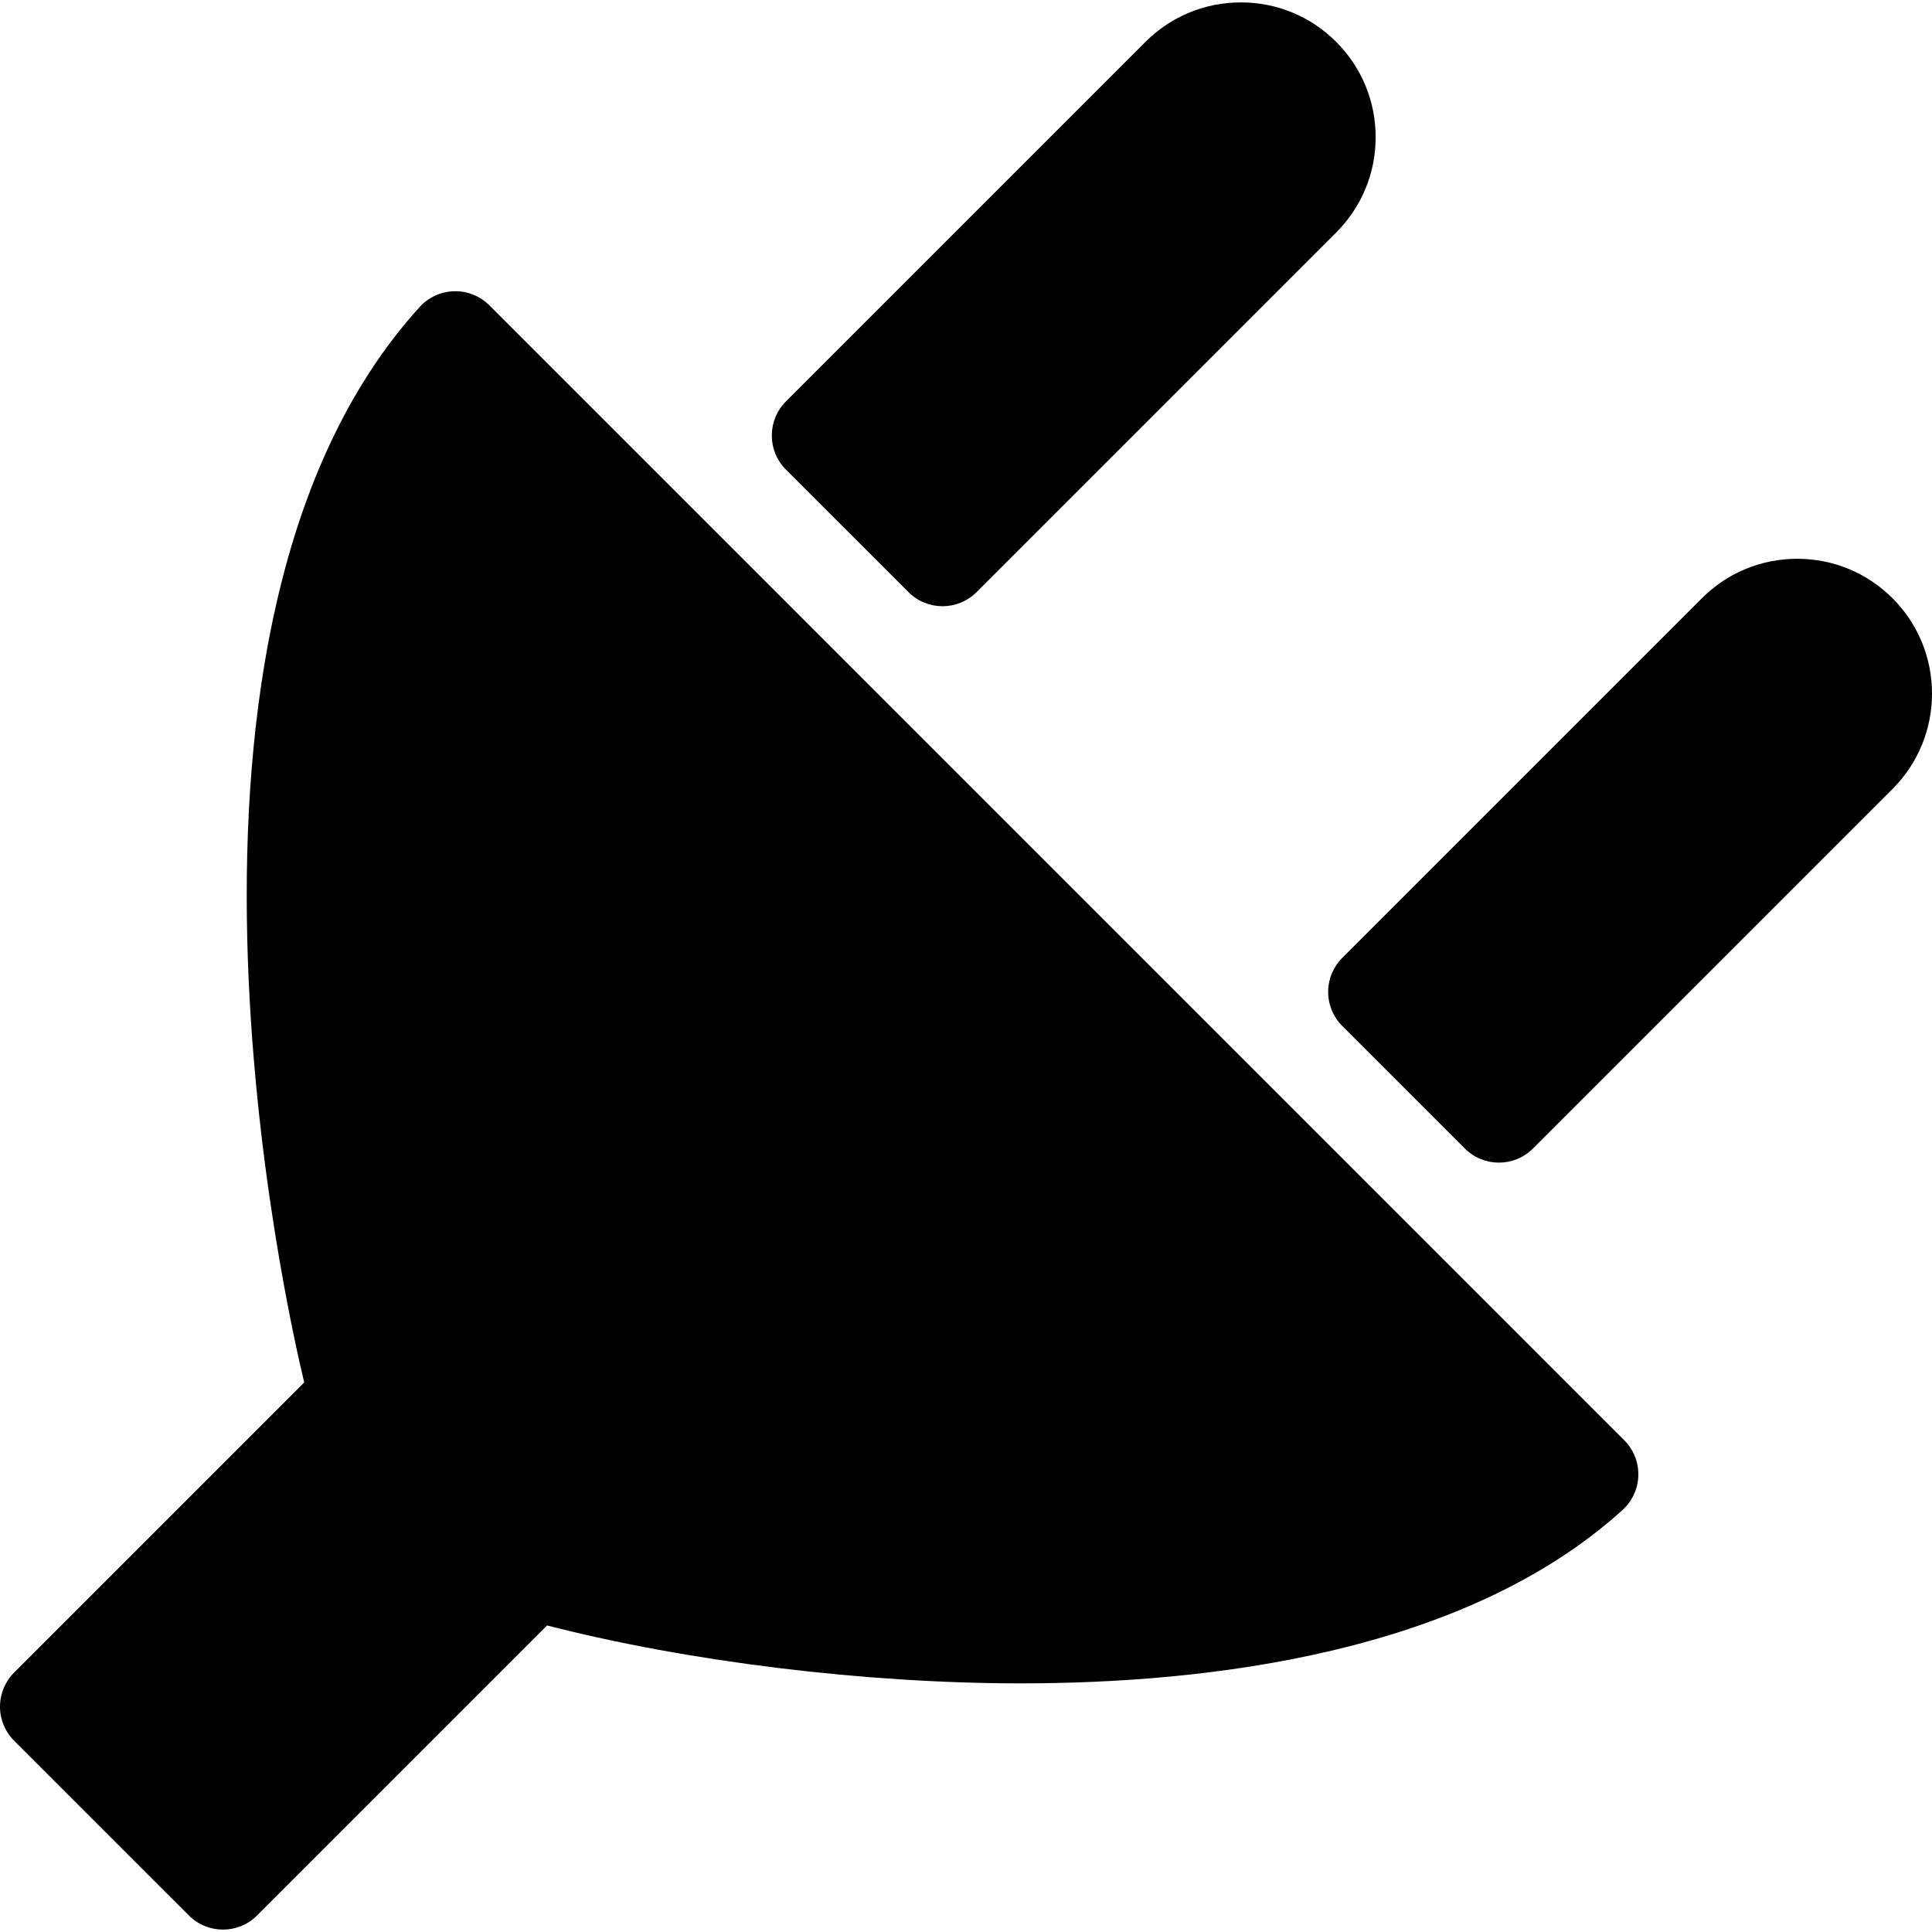
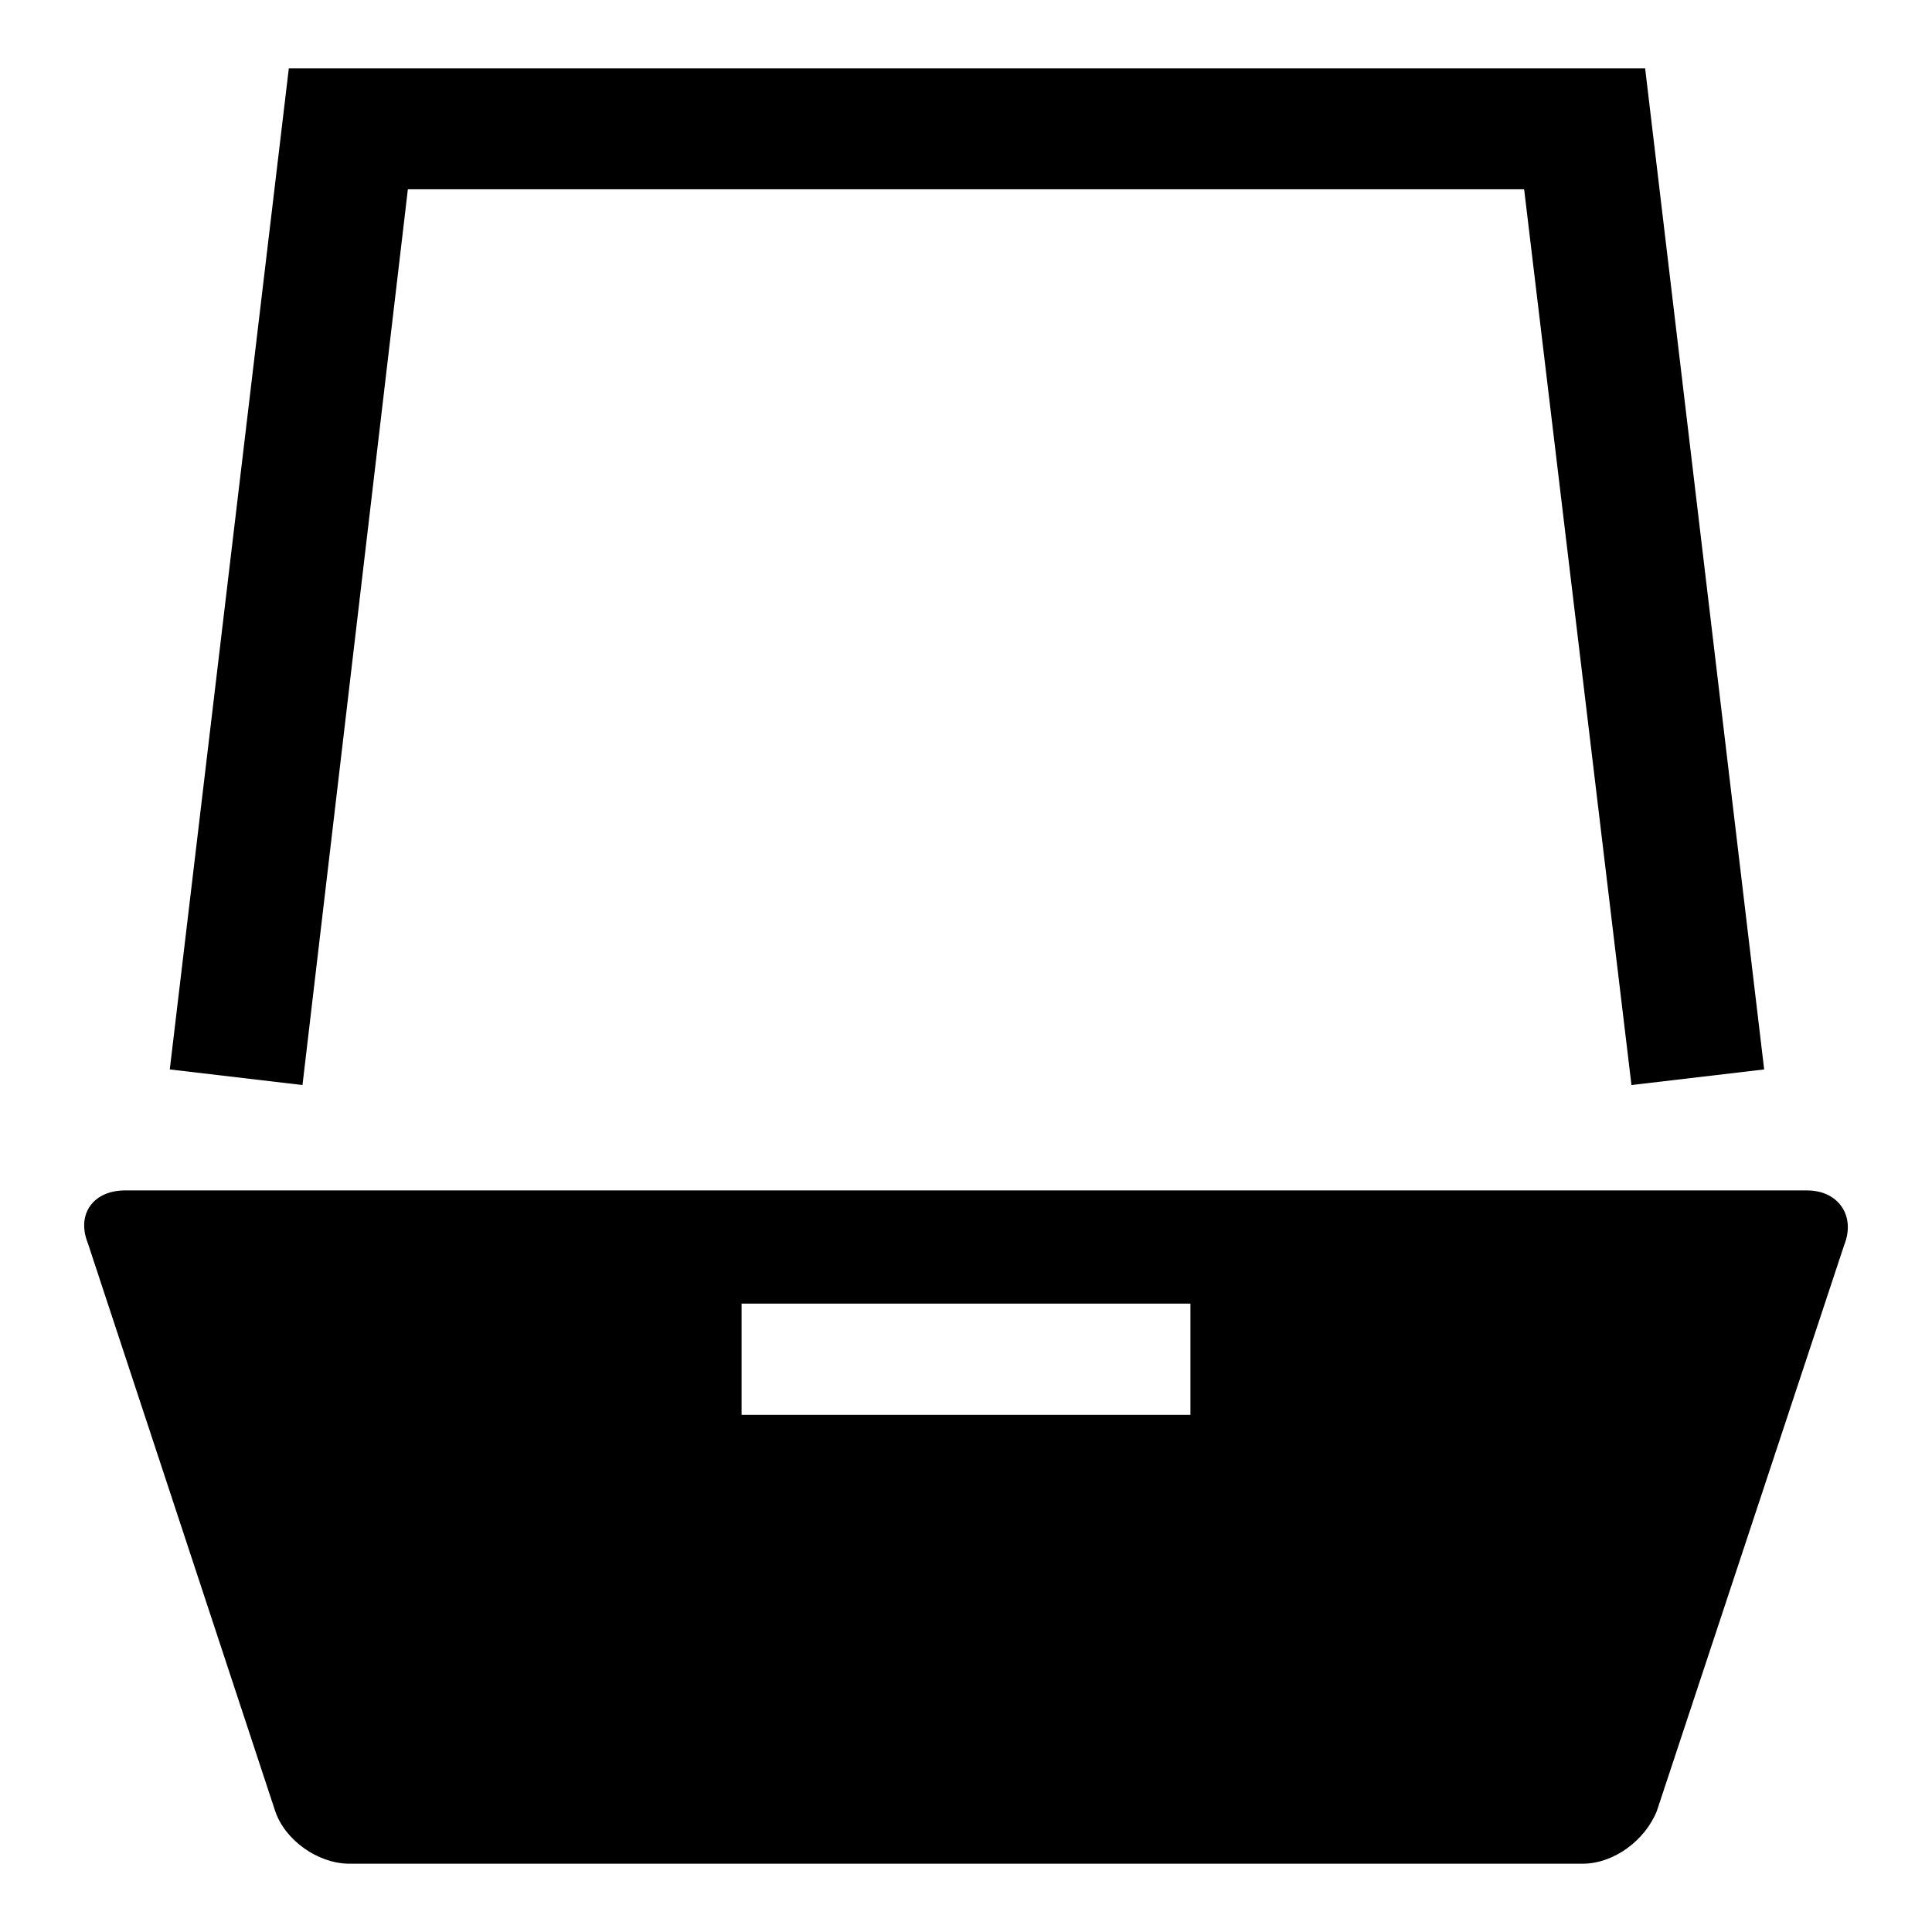
- <svg xmlns="http://www.w3.org/2000/svg" version="1.1" id="Capa_1" x="0px" y="0px" width="99.012px" height="99.012px" viewBox="0 0 99.012 99.012" style="enable-background:new 0 0 99.012 99.012;" xml:space="preserve">
-   <g>
-     <g>
-       <path d="M25.08,15.648c-0.478-0.478-1.135-0.742-1.805-0.723c-0.675,0.017-1.314,0.309-1.768,0.808    c-14.829,16.325-6.762,51.623-5.916,55.115L0.723,85.717C0.26,86.18,0,86.808,0,87.463c0,0.654,0.26,1.283,0.723,1.746    l8.958,8.957c0.482,0.48,1.114,0.723,1.746,0.723c0.631,0,1.264-0.24,1.745-0.723l14.865-14.864    c7.237,1.859,16.289,2.968,24.28,2.968c9.599,0,22.739-1.543,30.836-8.886c0.5-0.454,0.793-1.093,0.809-1.769    c0.018-0.676-0.245-1.328-0.723-1.805L25.08,15.648z" />
-       <path d="M46.557,30.345c0.482,0.482,1.114,0.723,1.746,0.723c0.632,0,1.264-0.241,1.746-0.724l18.428-18.428    c1.305-1.305,2.023-3.04,2.023-4.885c0-1.846-0.719-3.582-2.023-4.886c-1.305-1.305-3.039-2.022-4.885-2.022    c-1.845,0-3.581,0.718-4.887,2.022L40.277,20.574c-0.964,0.964-0.964,2.527,0,3.492L46.557,30.345z" />
-       <path d="M96.99,30.661c-1.305-1.305-3.039-2.024-4.885-2.024c-1.847,0-3.582,0.718-4.886,2.023L68.79,49.089    c-0.464,0.463-0.724,1.091-0.724,1.746s0.26,1.282,0.724,1.746l6.28,6.278c0.481,0.482,1.113,0.724,1.746,0.724    c0.631,0,1.264-0.241,1.746-0.724l18.43-18.429C99.686,37.735,99.686,33.353,96.99,30.661z" />
-     </g>
-   </g>
-   <g>
- </g>
-   <g>
- </g>
-   <g>
- </g>
-   <g>
- </g>
-   <g>
- </g>
-   <g>
- </g>
-   <g>
- </g>
-   <g>
- </g>
-   <g>
- </g>
-   <g>
- </g>
-   <g>
- </g>
-   <g>
- </g>
-   <g>
- </g>
-   <g>
- </g>
-   <g>
- </g>
+ <svg xmlns="http://www.w3.org/2000/svg" version="1.1" id="Capa_1" x="0px" y="0px" viewBox="0 0 99 99" style="enable-background:new 0 0 99 99;" xml:space="preserve">
+   <path d="M84.3,3.5l6.1,51.3l-6.8,0.8L78.1,9.7H20.9l-5.4,45.9l-6.8-0.8l6.1-51.3H84.3z M92.6,61H6.4c-1.6,0-2.5,1.2-1.9,2.7  l9.6,29.1c0.5,1.5,2.2,2.7,3.8,2.7h63.2c1.6,0,3.2-1.2,3.8-2.7l9.6-29C95.1,62.3,94.2,61,92.6,61z M61,72.5H38v-5.7H61  C61,66.7,61,72.5,61,72.5z" />
</svg>
